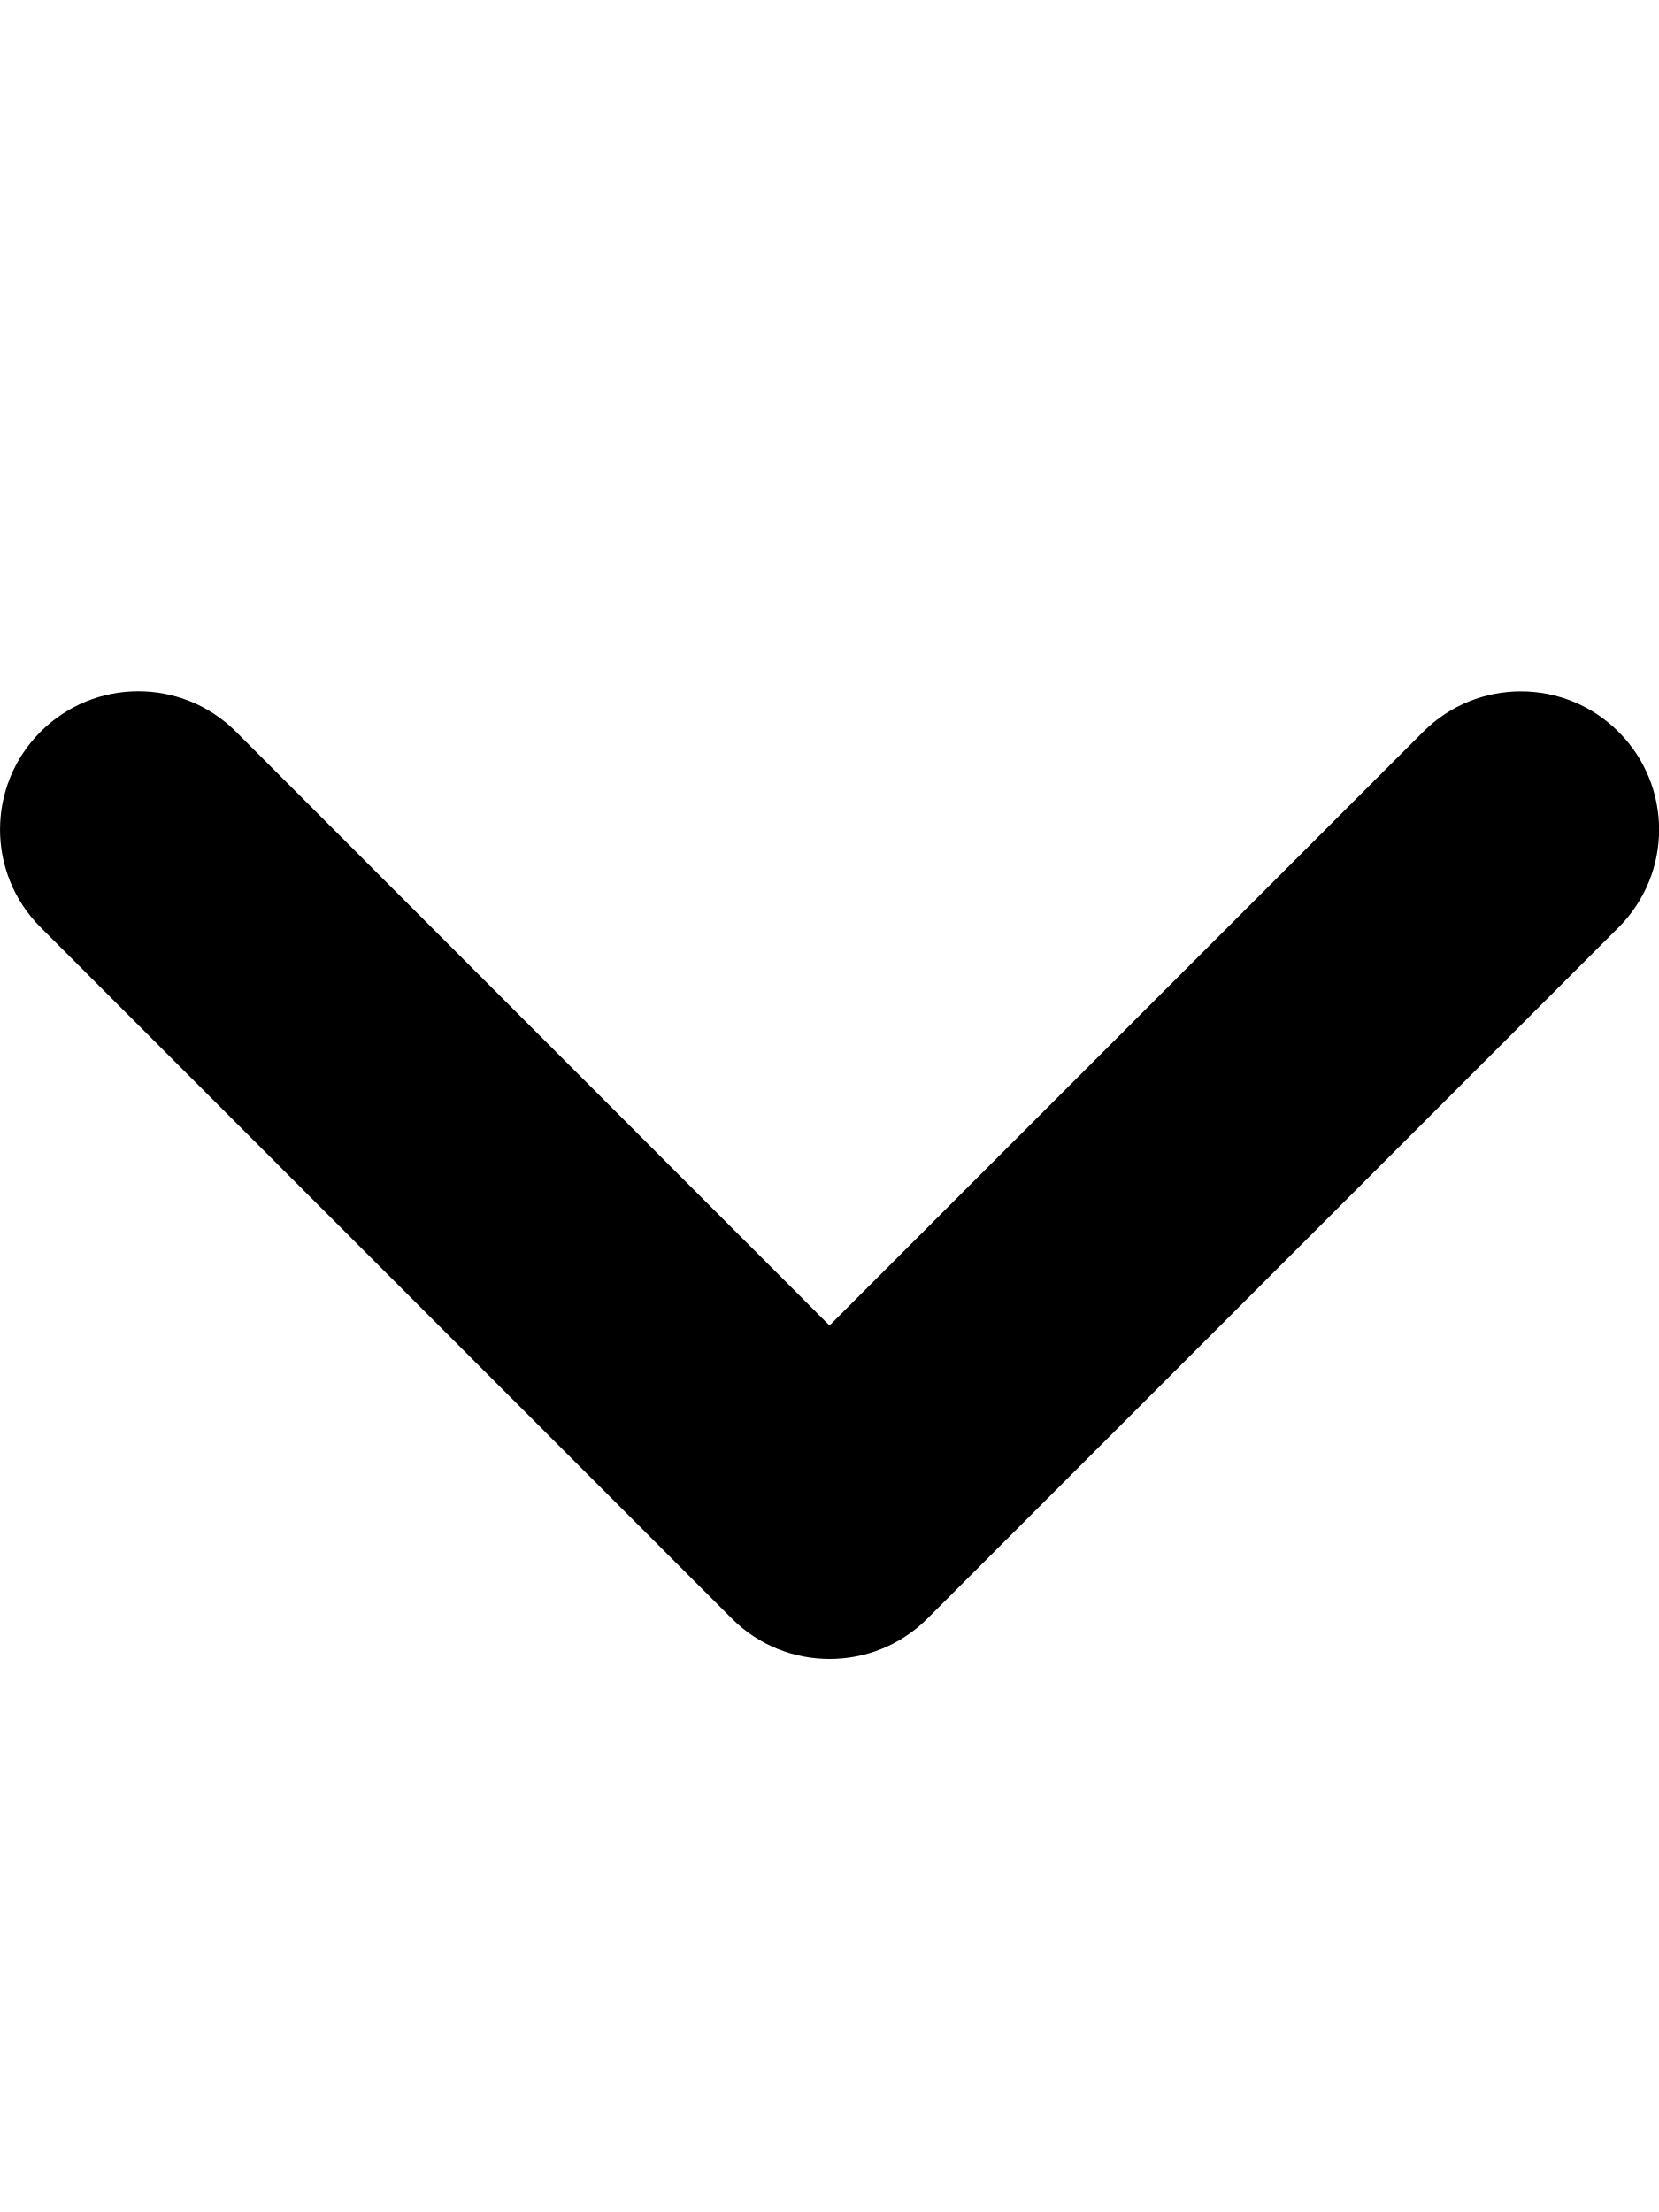
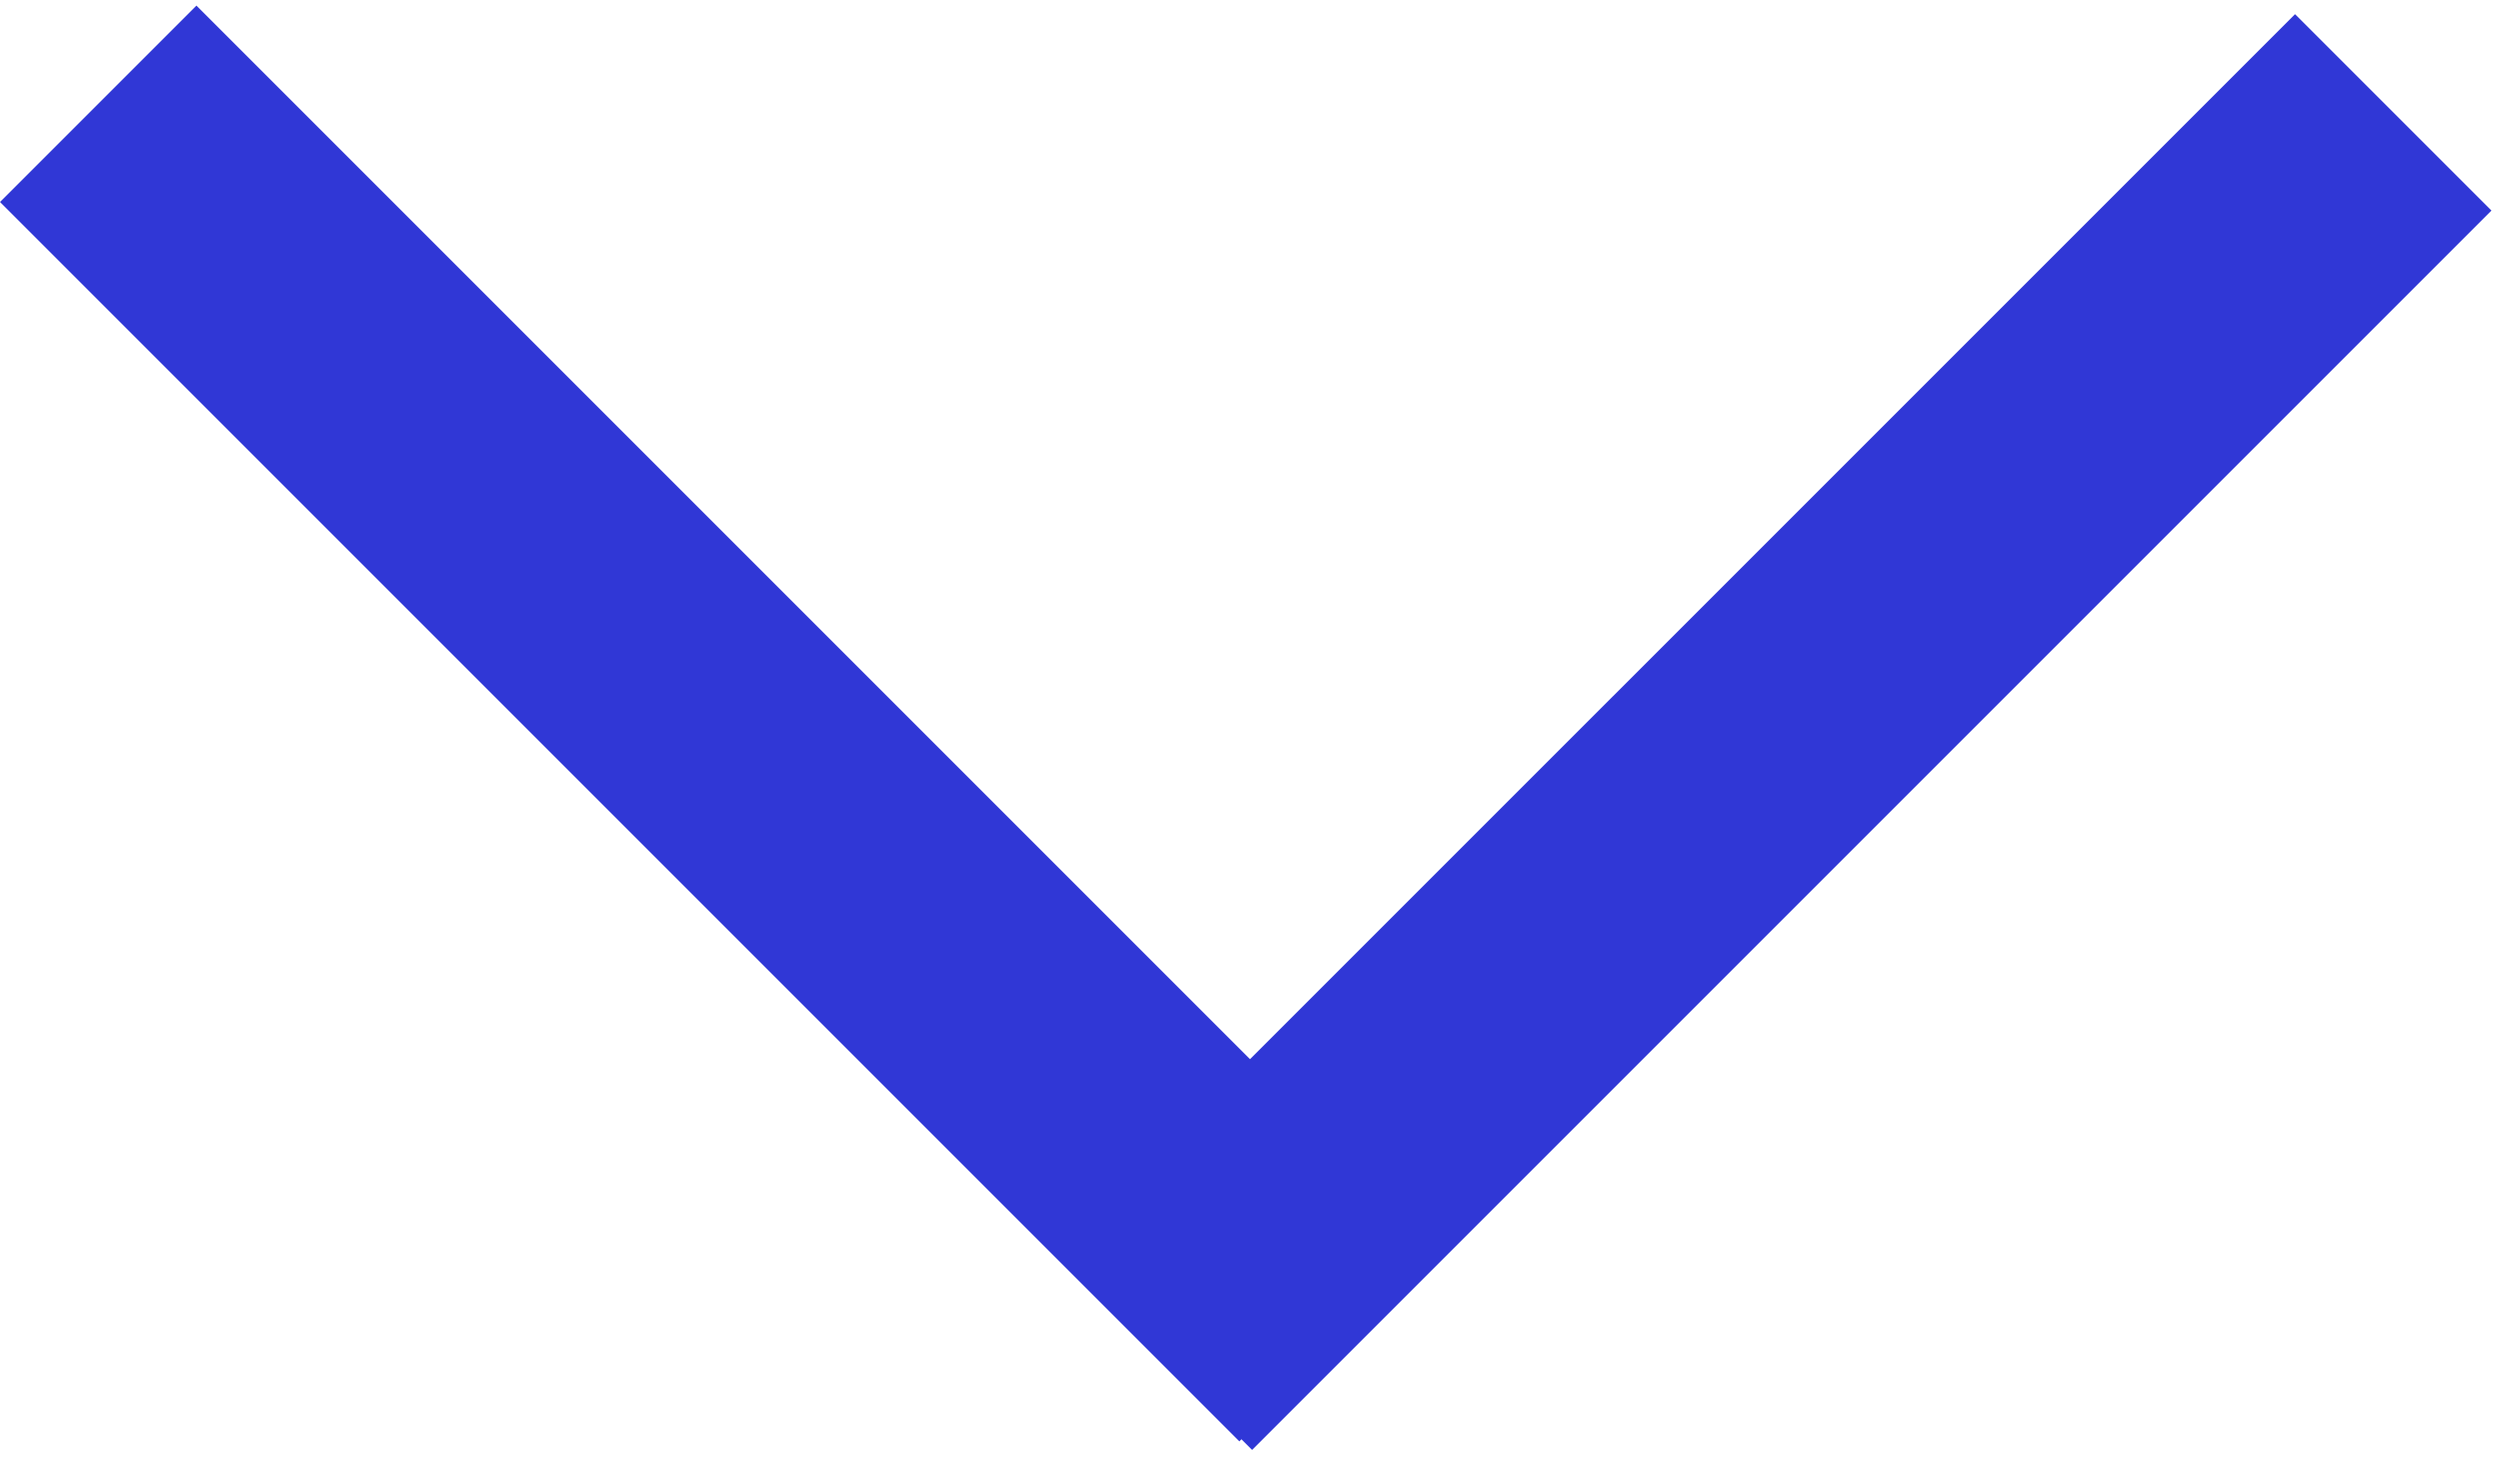
- <svg xmlns="http://www.w3.org/2000/svg" viewBox="0 0 384 512">
-   <path d="M192 384c-8.188 0-16.38-3.125-22.62-9.375l-160-160c-12.5-12.5-12.5-32.75 0-45.25s32.75-12.5 45.25 0L192 306.8l137.4-137.4c12.5-12.5 32.75-12.5 45.25 0s12.5 32.75 0 45.25l-160 160C208.4 380.9 200.2 384 192 384z" />
+ <svg xmlns="http://www.w3.org/2000/svg" width="99" height="58" viewBox="0 0 99 58" fill="none">
+   <line x1="3.889" y1="4.111" x2="52.967" y2="53.189" stroke="#3037D6" stroke-width="11" />
+   <line x1="45.694" y1="53.528" x2="94.773" y2="4.45" stroke="#3037D6" stroke-width="11" />
</svg>
